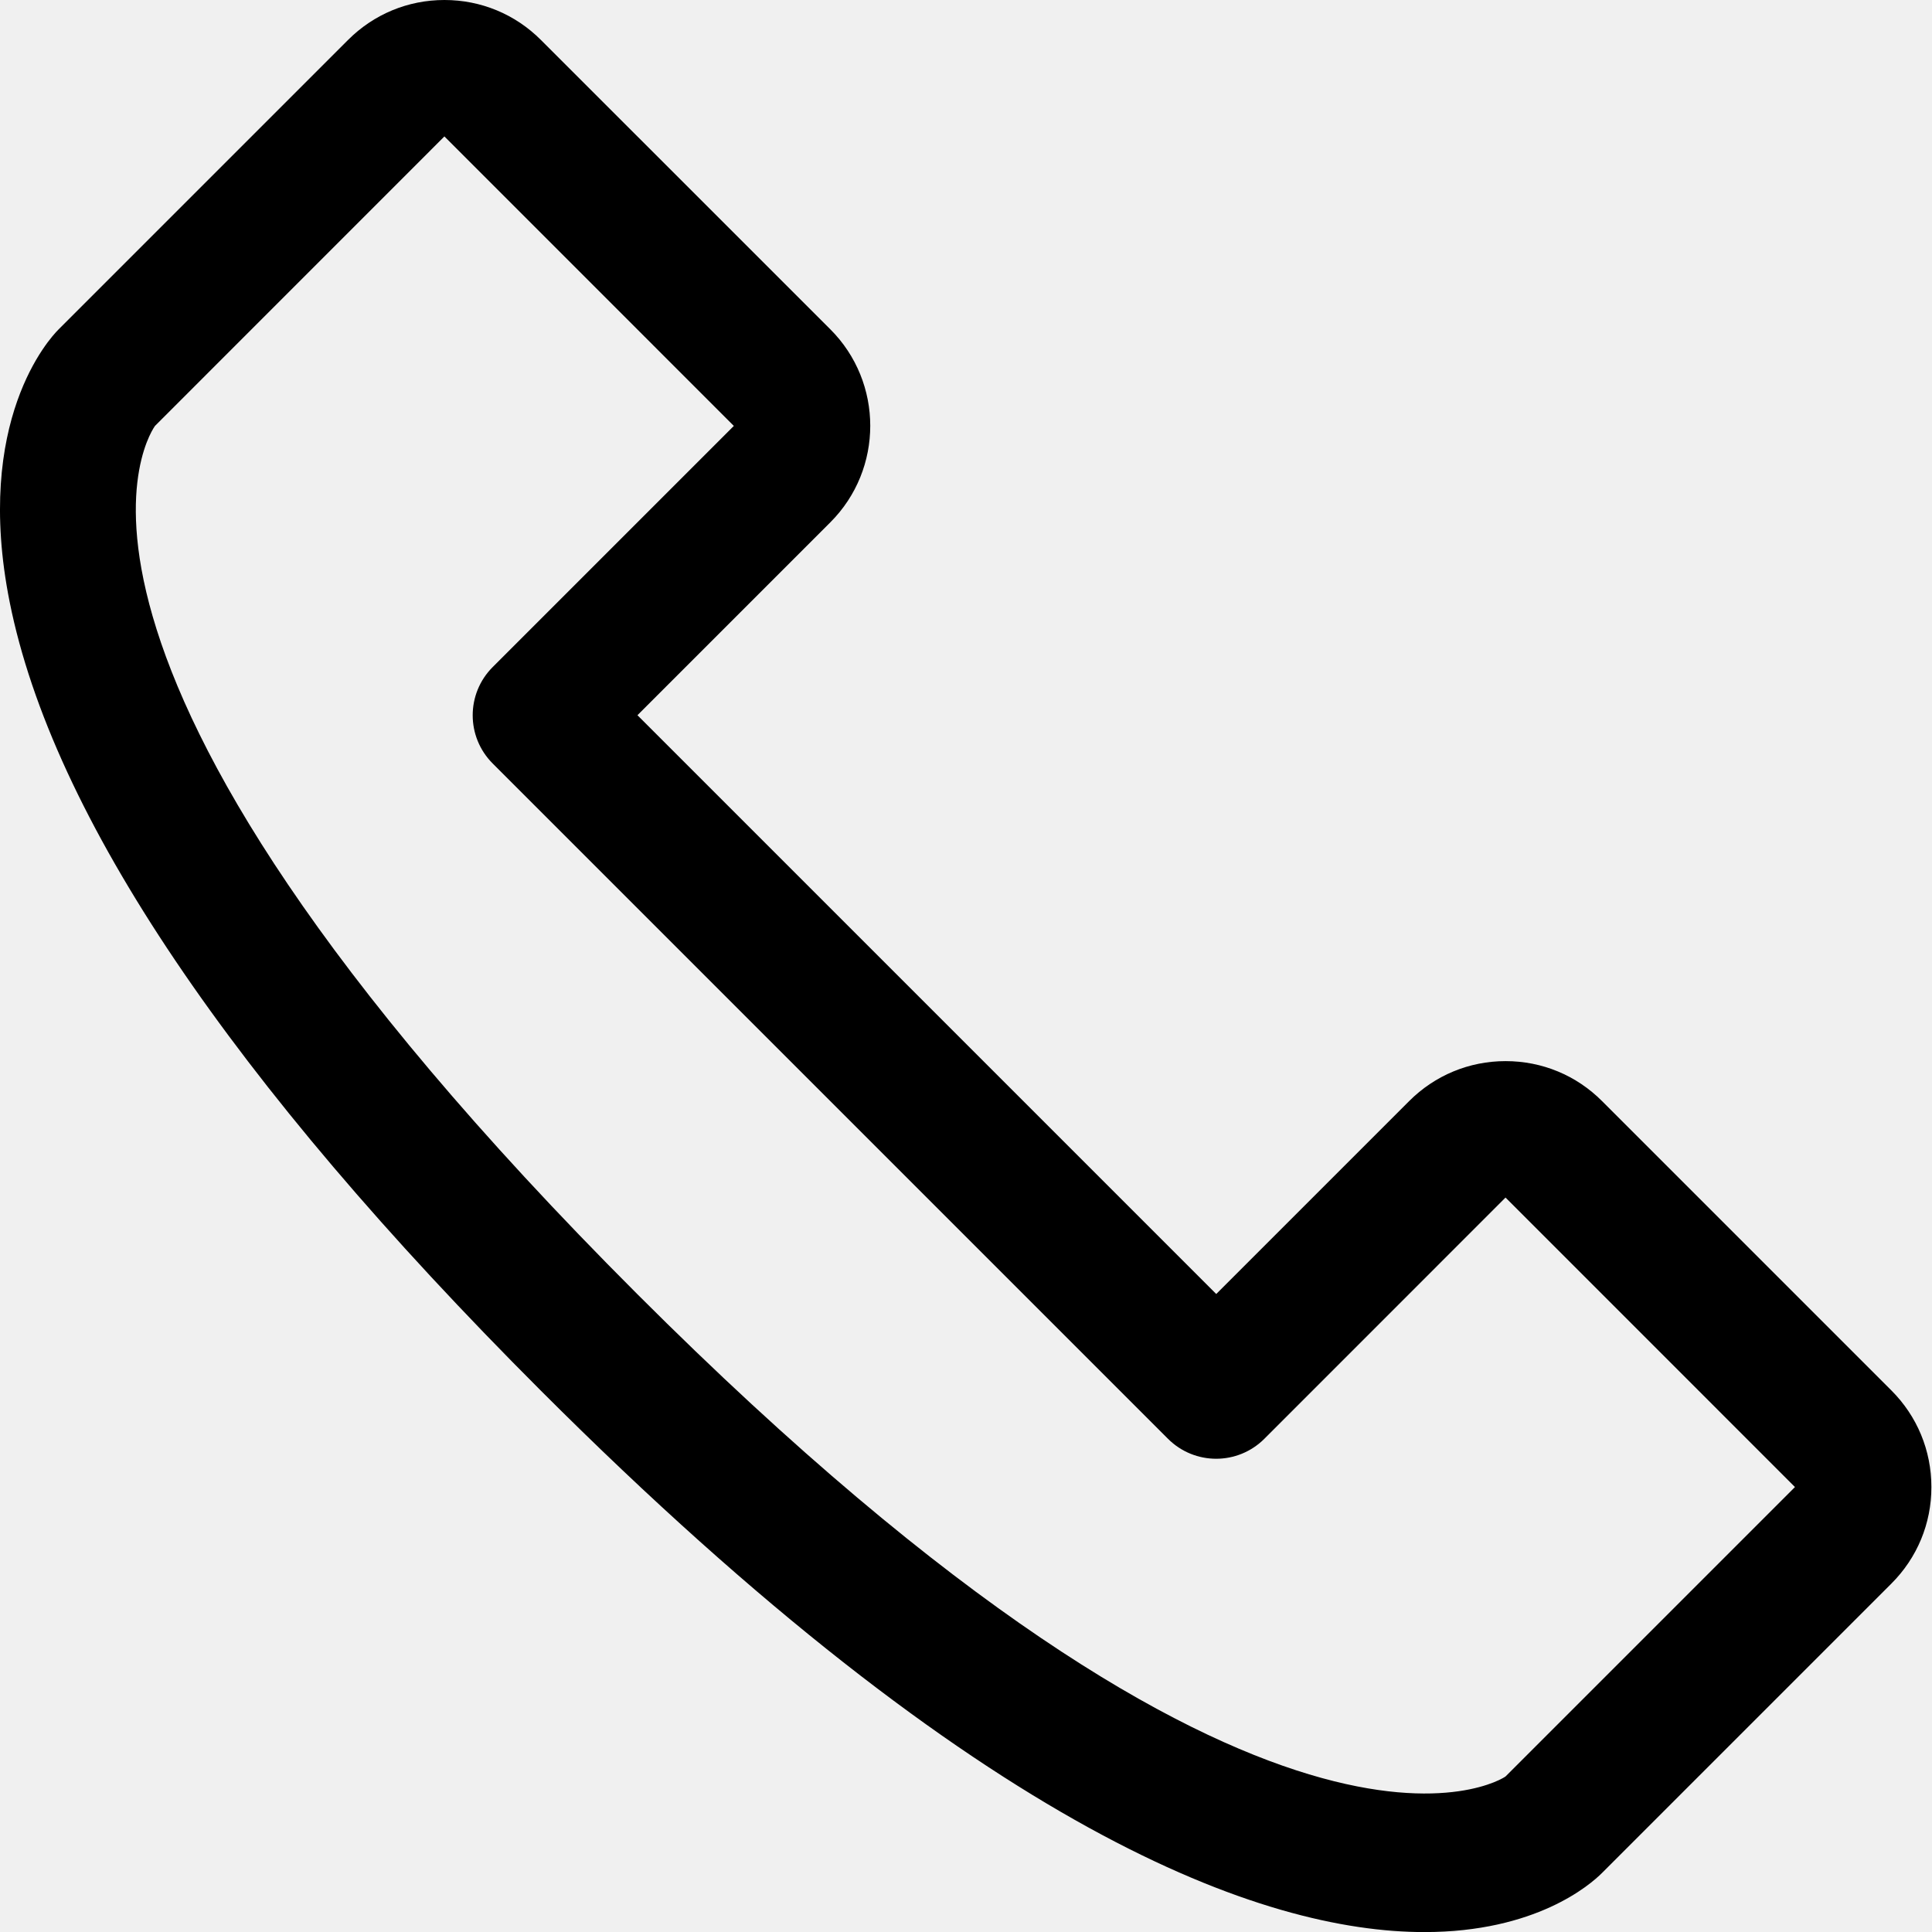
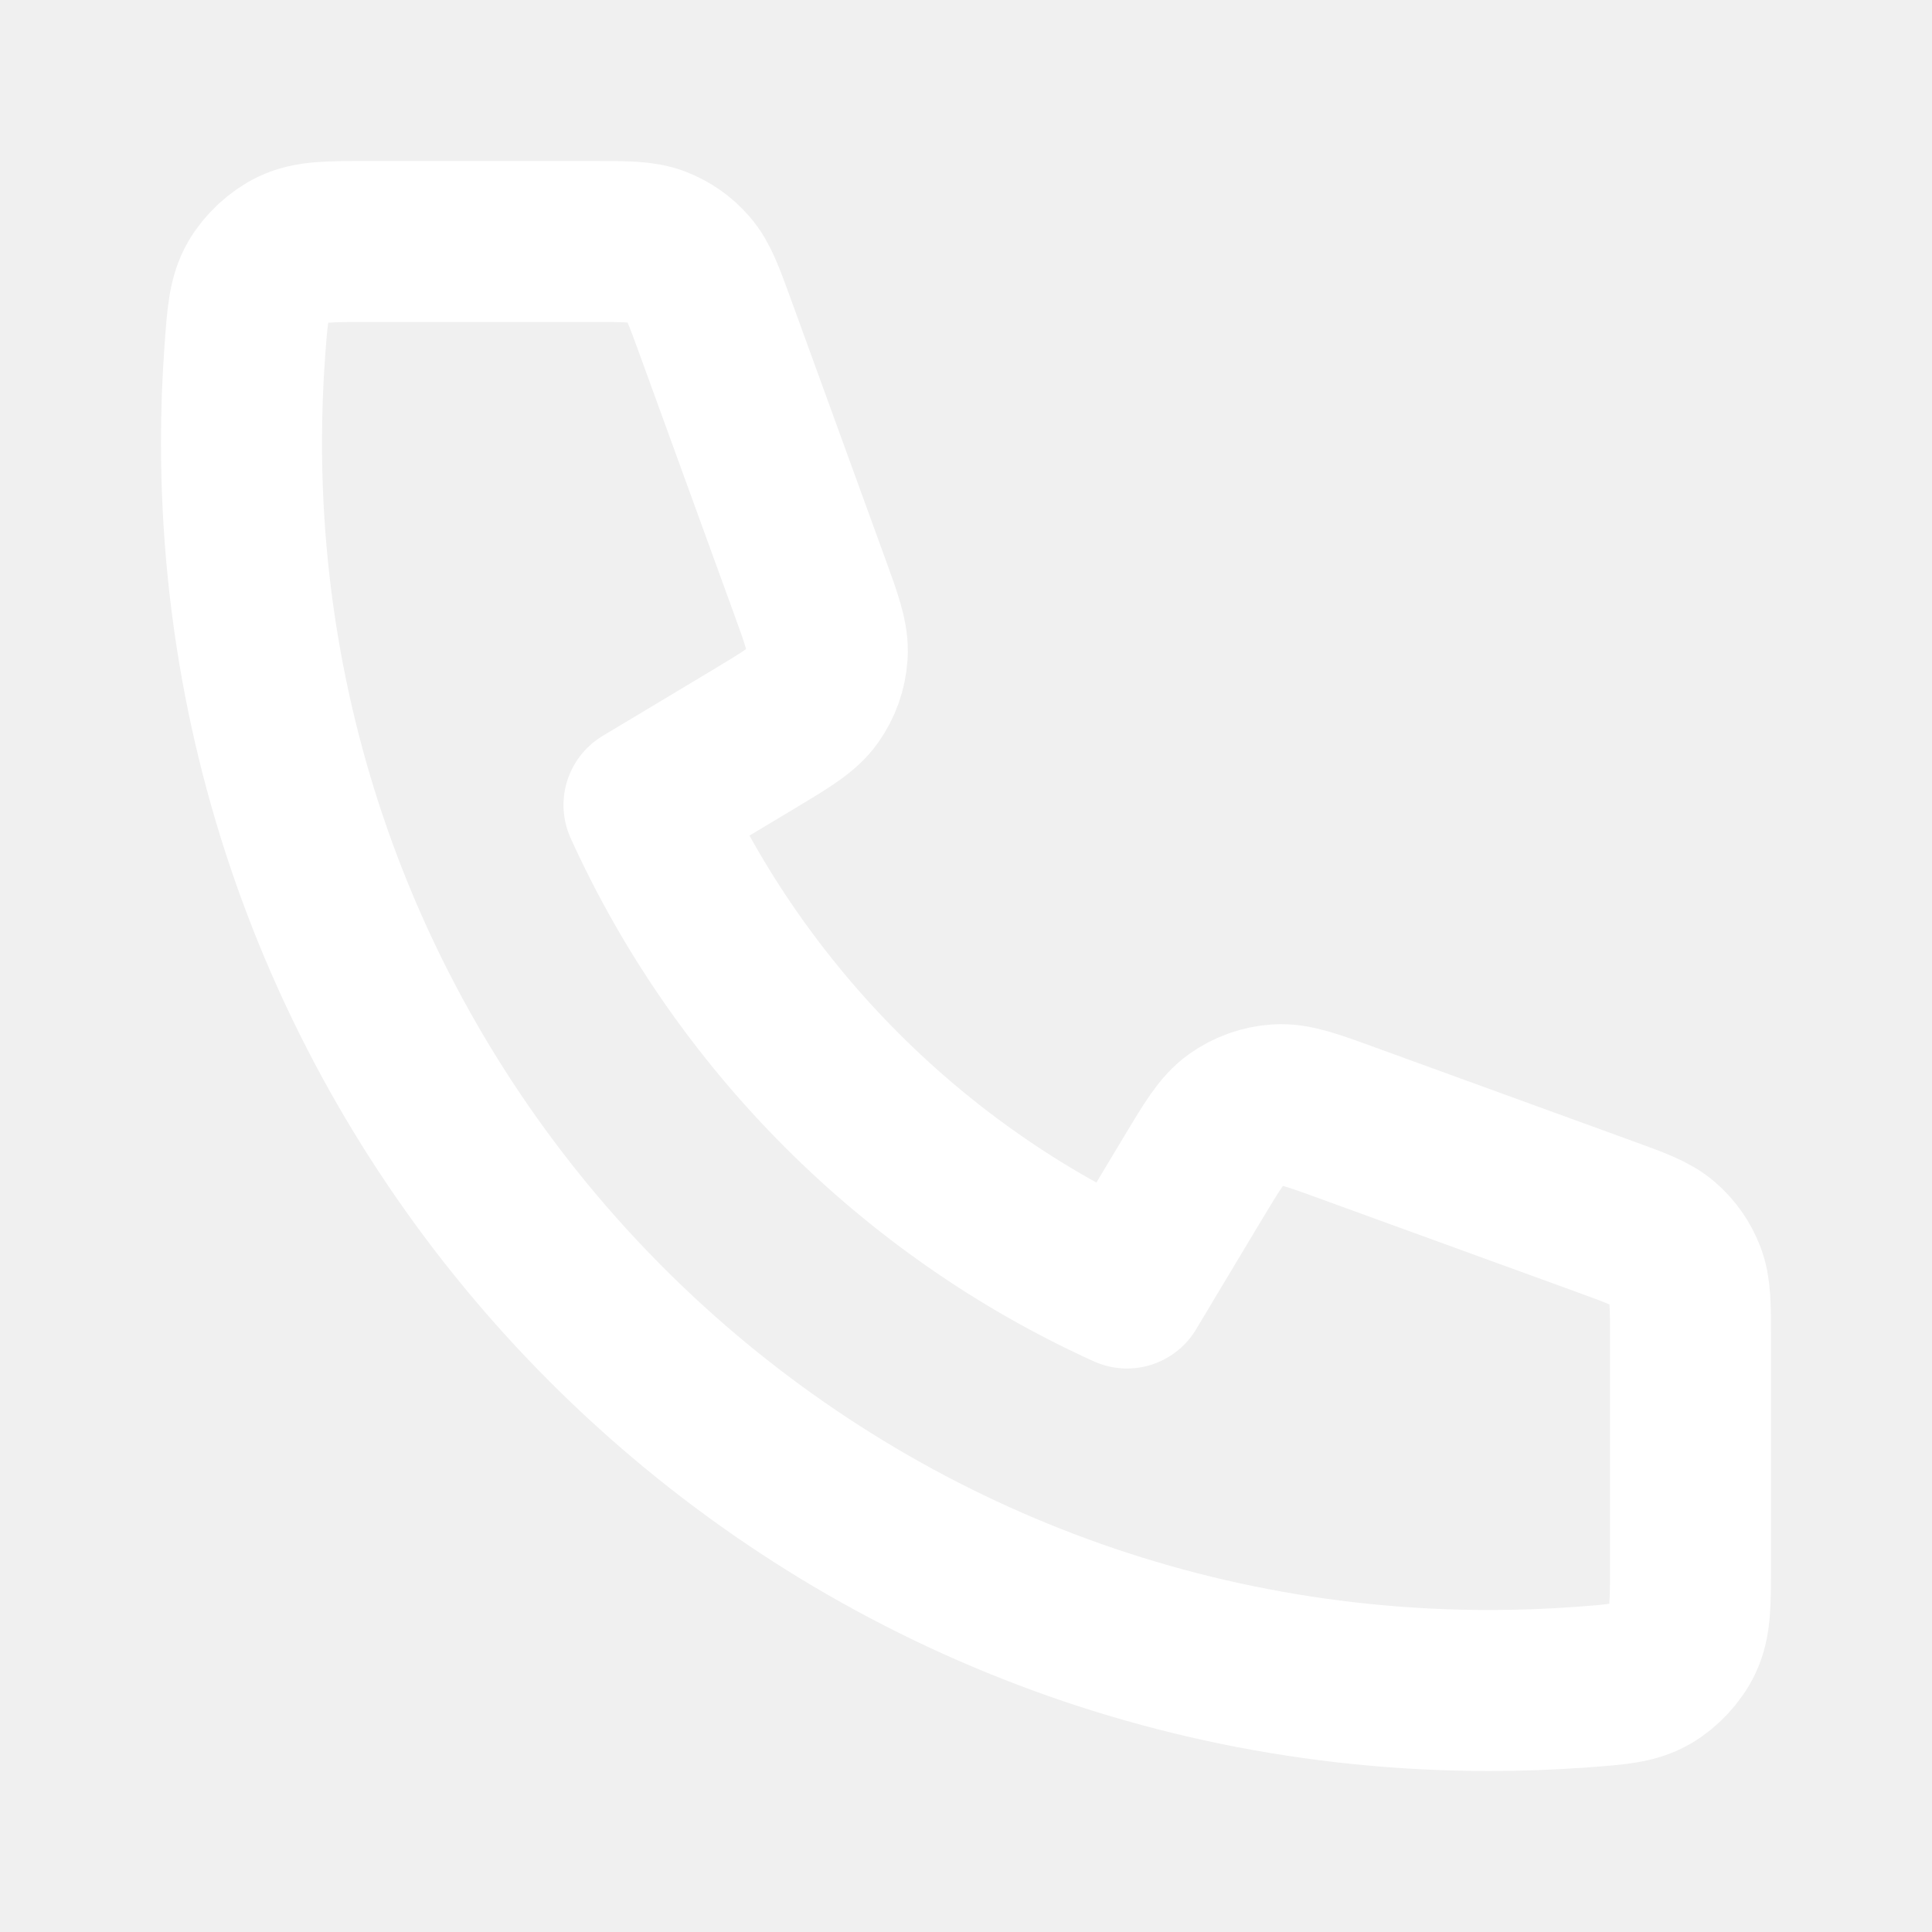
- <svg xmlns="http://www.w3.org/2000/svg" version="1.1" id="Phone-14" x="0px" y="0px" viewBox="0 0 28.314 28.323" style="enable-background:new 0 0 28.314 28.323;" xml:space="preserve">
-   <path d="M27.728,20.384l-4.242-4.242c-0.377-0.378-0.879-0.586-1.413-0.586c0,0-0.001,0-0.002,0c-0.534,0-1.036,0.209-1.413,0.586  l-2.828,2.828l-8.485-8.485l2.828-2.828c0.78-0.78,0.78-2.05-0.001-2.83L7.929,0.585C7.552,0.208,7.05,0,6.516,0H6.515  C5.98,0,5.478,0.209,5.101,0.587L0.858,4.83C0.729,4.958-0.389,6.168,0.142,8.827c0.626,3.129,3.246,7.019,7.787,11.56  c6.499,6.499,10.598,7.937,12.953,7.937c1.63,0,2.426-0.689,2.604-0.867l4.242-4.242c0.378-0.378,0.587-0.881,0.586-1.416  C28.314,21.265,28.106,20.762,27.728,20.384z M22.072,26.042c-0.028,0.028-3.409,2.249-12.729-7.07  C-0.178,9.452,2.276,6.243,2.272,6.244L6.515,2l4.243,4.244L7.223,9.779c-0.391,0.391-0.391,1.023,0,1.414l9.899,9.899  c0.391,0.391,1.023,0.391,1.414,0l3.535-3.536l4.243,4.244L22.072,26.042z" />
+ <svg xmlns="http://www.w3.org/2000/svg" viewBox="0 0 24 24" fill="none">
+   <g id="SVGRepo_bgCarrier" stroke-width="0" />
+   <g id="SVGRepo_tracerCarrier" stroke-linecap="round" stroke-linejoin="round" />
+   <g id="SVGRepo_iconCarrier">
+     <path d="M3 5.5C3 14.06 9.94 21 18.5 21C18.886 21 19.269 20.986 19.648 20.958C20.083 20.926 20.301 20.91 20.499 20.796C20.663 20.702 20.819 20.535 20.901 20.364C21 20.158 21 19.918 21 19.438V16.621C21 16.217 21 16.015 20.933 15.842C20.875 15.689 20.779 15.553 20.656 15.446C20.516 15.324 20.326 15.255 19.947 15.117L16.74 13.951C16.299 13.79 16.078 13.71 15.868 13.724C15.684 13.736 15.506 13.799 15.355 13.906C15.184 14.027 15.063 14.229 14.821 14.631L14 16C11.35 14.8 9.202 12.649 8 10L9.369 9.179C9.771 8.937 9.973 8.816 10.094 8.645C10.201 8.494 10.264 8.316 10.276 8.132C10.29 7.922 10.21 7.702 10.049 7.26L8.883 4.053C8.745 3.674 8.676 3.484 8.554 3.344C8.447 3.22 8.311 3.125 8.158 3.066C7.985 3 7.783 3 7.379 3H4.562C4.082 3 3.842 3 3.636 3.099C3.466 3.181 3.298 3.337 3.204 3.501C3.09 3.699 3.074 3.917 3.042 4.352C3.014 4.731 3 5.114 3 5.5Z" stroke="#ffffff" stroke-width="2" stroke-linecap="round" stroke-linejoin="round" />
+   </g>
</svg>
